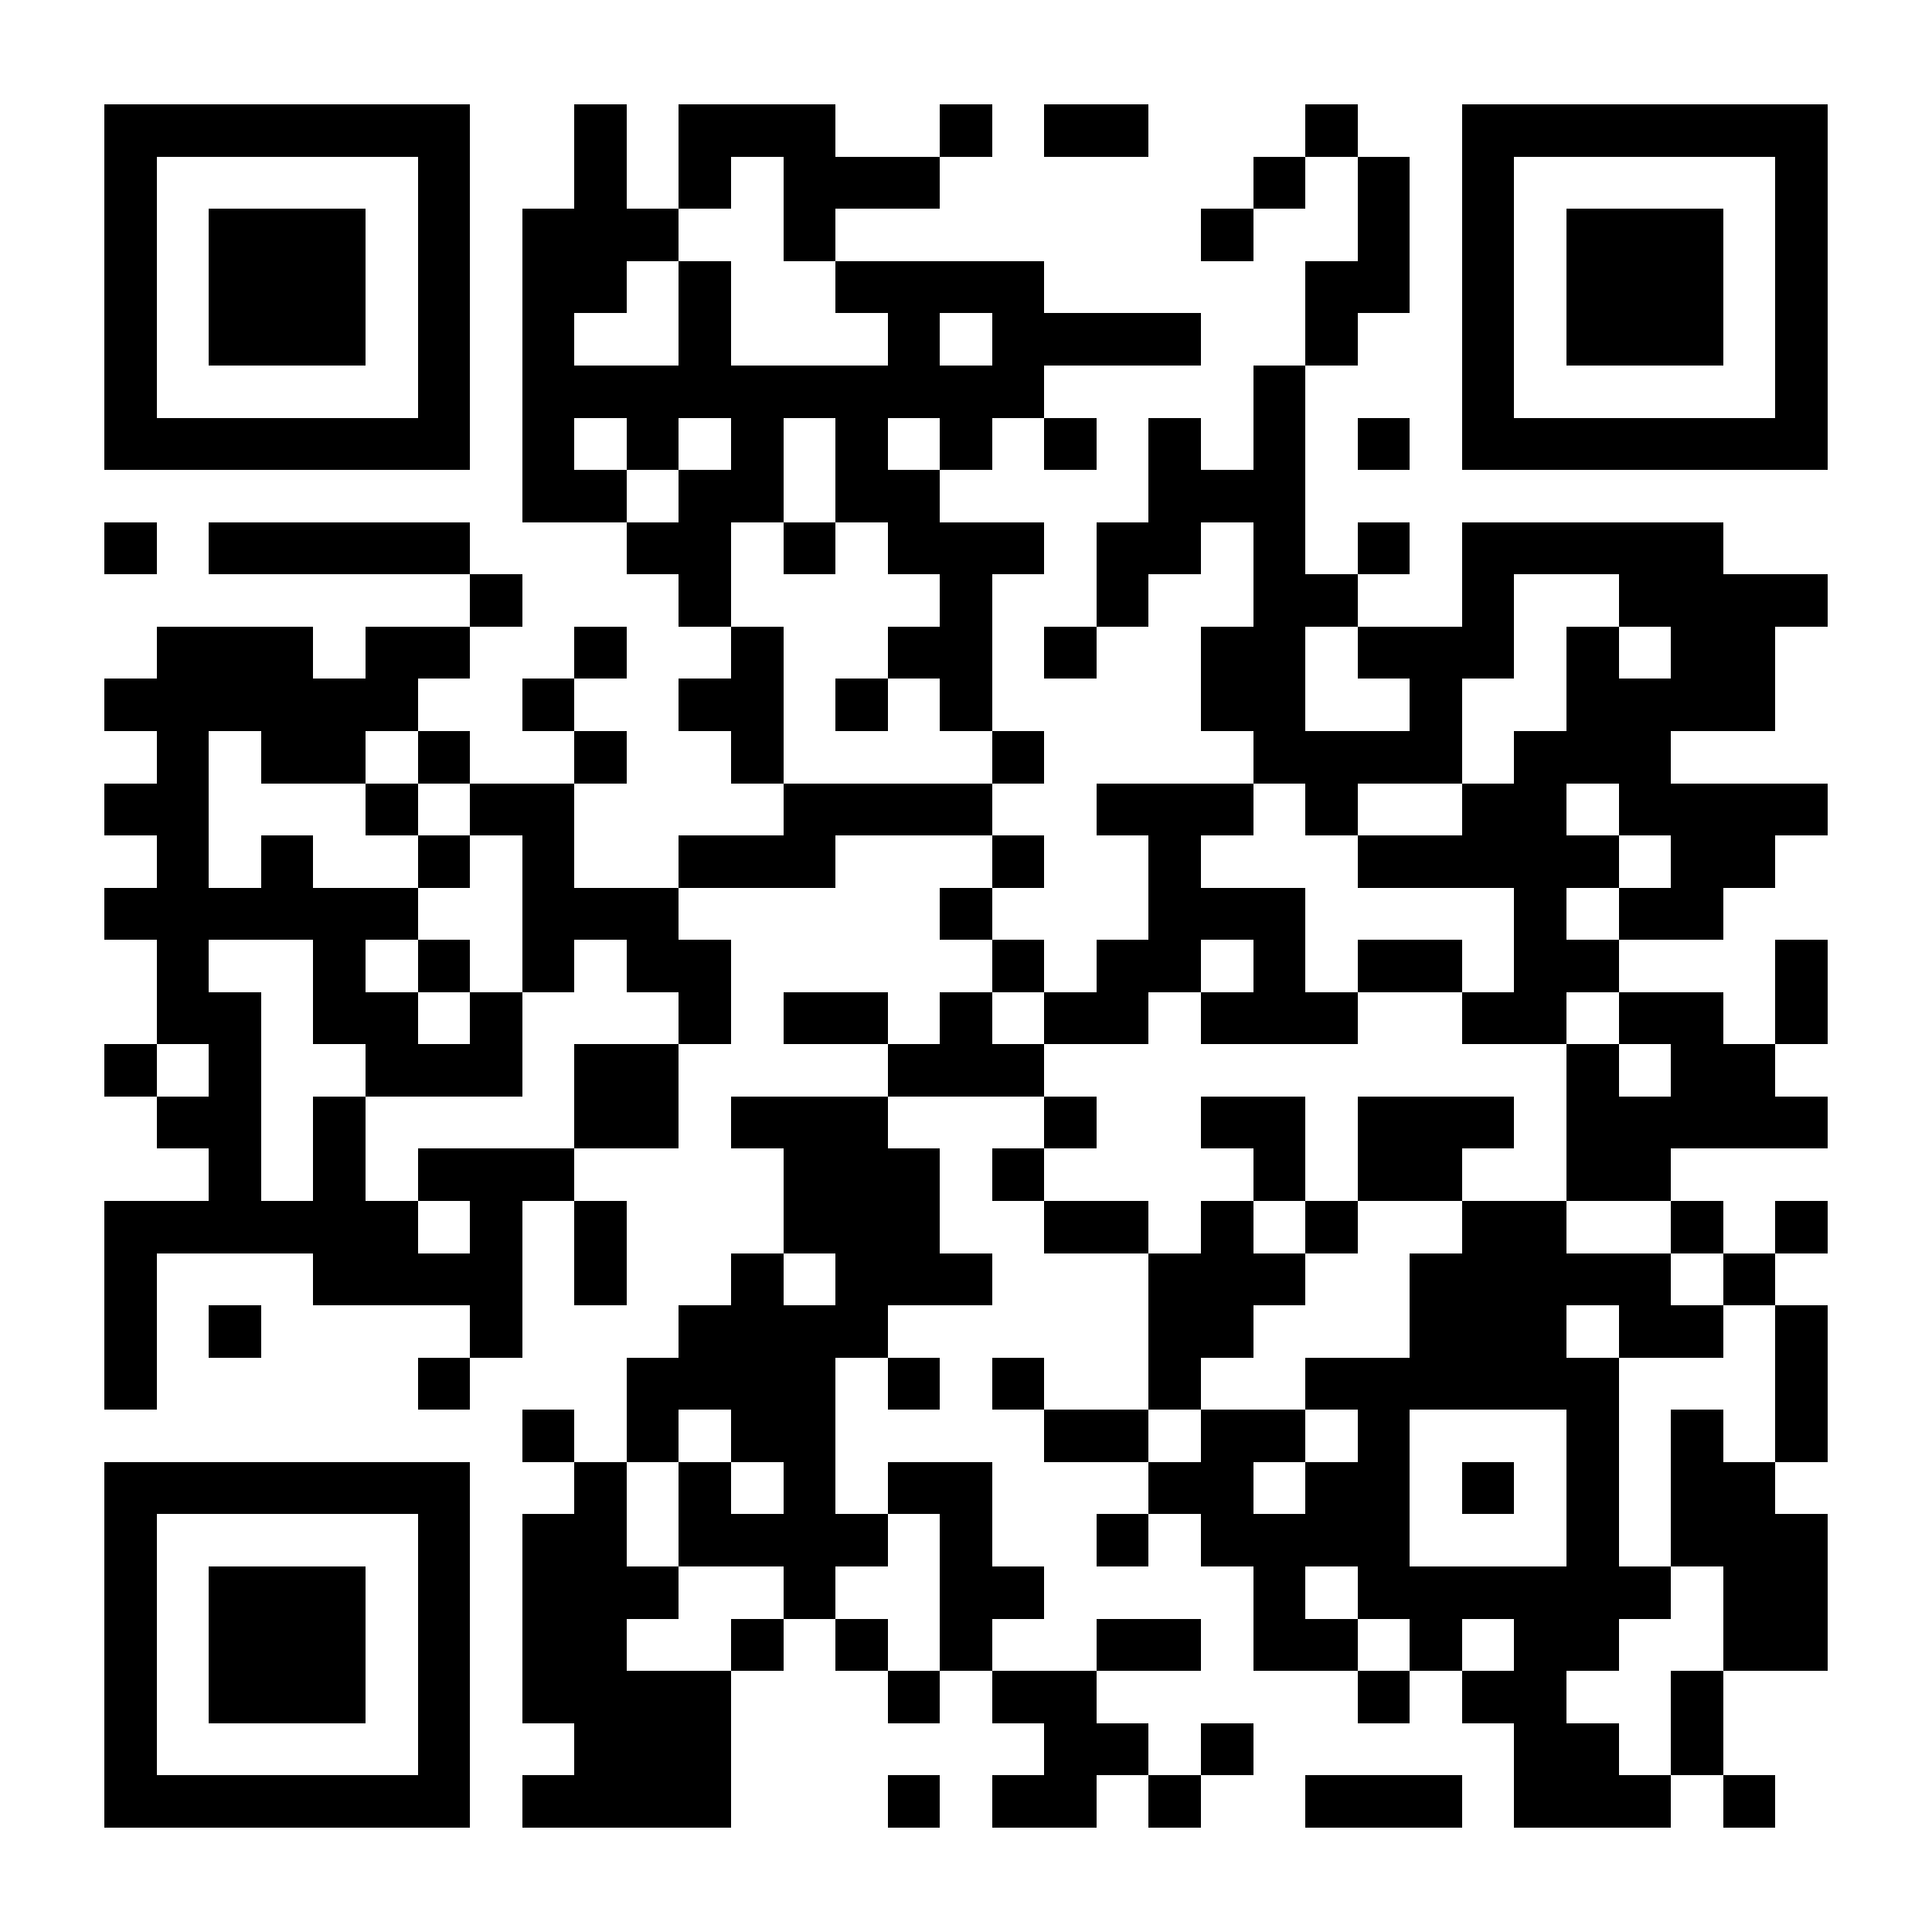
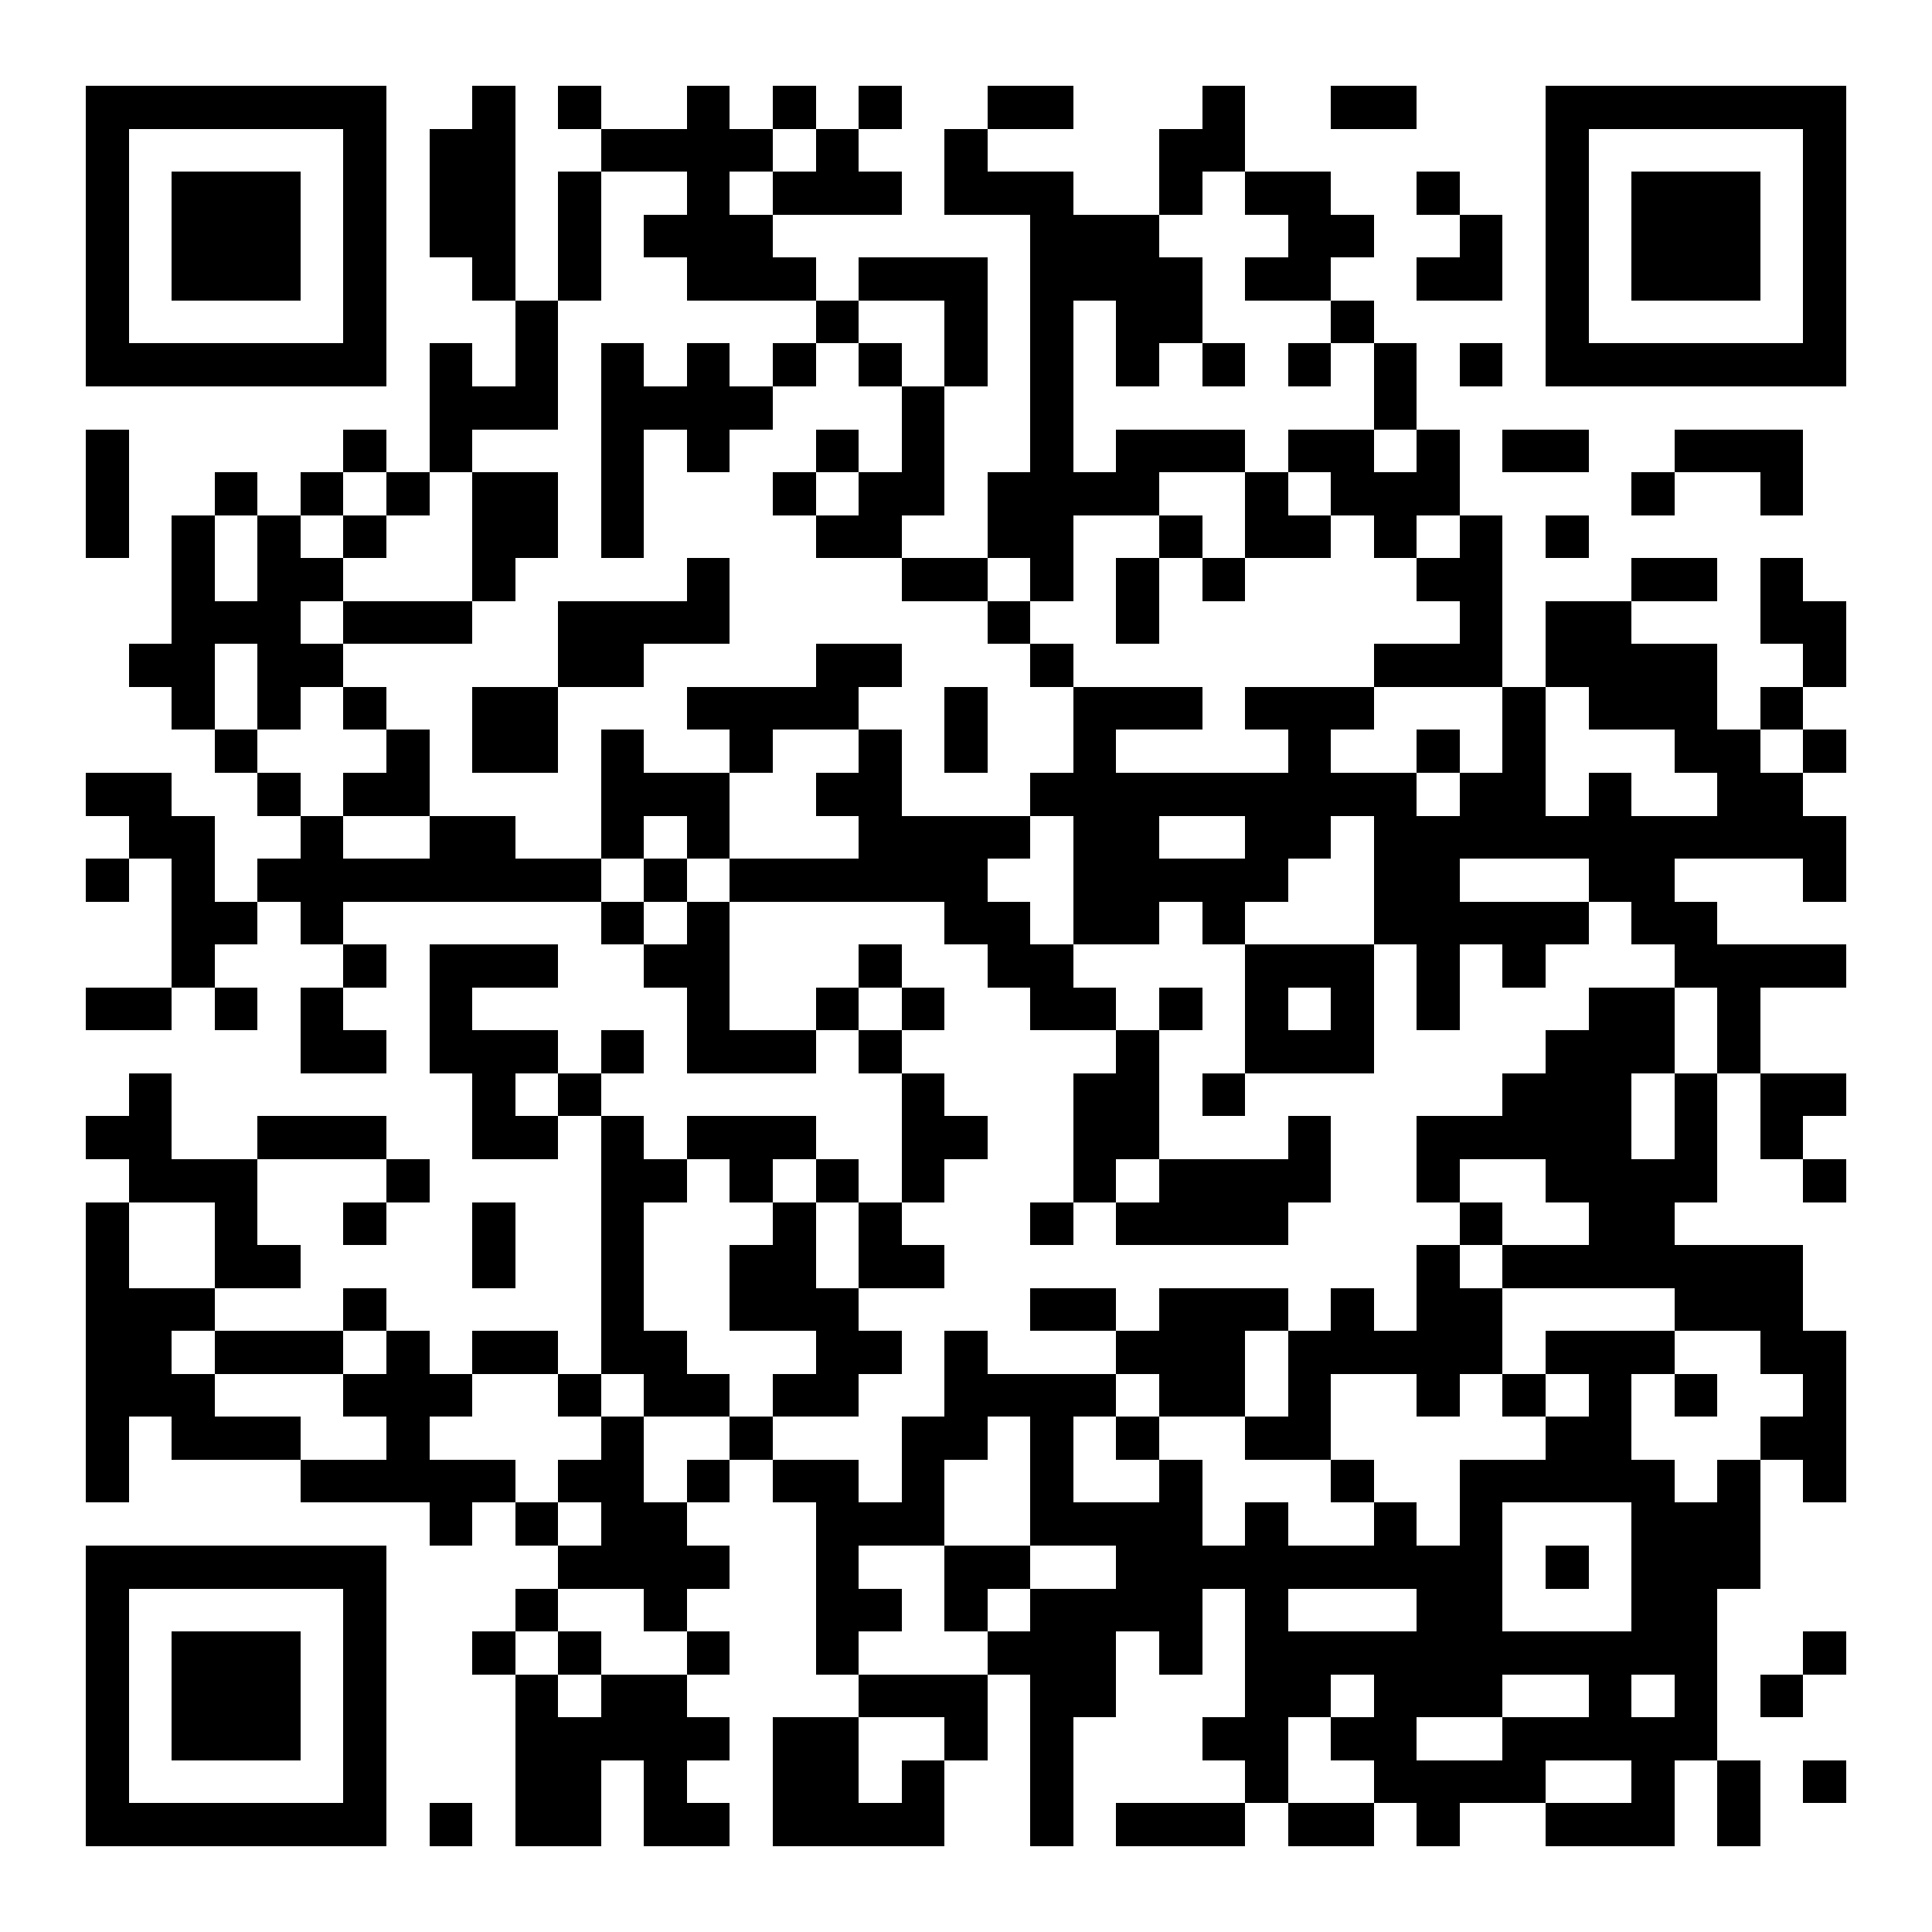
- <svg xmlns="http://www.w3.org/2000/svg" width="320" height="320" viewBox="0 0 37 37" shape-rendering="crispEdges">
-   <path fill="#ffffff" d="M0 0h37v37H0z" />
-   <path stroke="#000000" d="M2 2.5h7m2 0h1m1 0h3m2 0h1m1 0h2m3 0h1m2 0h7M2 3.5h1m5 0h1m2 0h1m1 0h1m1 0h3m6 0h1m1 0h1m1 0h1m5 0h1M2 4.5h1m1 0h3m1 0h1m1 0h3m2 0h1m7 0h1m2 0h1m1 0h1m1 0h3m1 0h1M2 5.5h1m1 0h3m1 0h1m1 0h2m1 0h1m2 0h4m5 0h2m1 0h1m1 0h3m1 0h1M2 6.5h1m1 0h3m1 0h1m1 0h1m2 0h1m3 0h1m1 0h4m2 0h1m2 0h1m1 0h3m1 0h1M2 7.5h1m5 0h1m1 0h10m4 0h1m3 0h1m5 0h1M2 8.5h7m1 0h1m1 0h1m1 0h1m1 0h1m1 0h1m1 0h1m1 0h1m1 0h1m1 0h1m1 0h7M10 9.5h2m1 0h2m1 0h2m4 0h3M2 10.5h1m1 0h5m3 0h2m1 0h1m1 0h3m1 0h2m1 0h1m1 0h1m1 0h5M9 11.5h1m3 0h1m4 0h1m2 0h1m2 0h2m2 0h1m2 0h4M3 12.5h3m1 0h2m2 0h1m2 0h1m2 0h2m1 0h1m2 0h2m1 0h3m1 0h1m1 0h2M2 13.5h6m2 0h1m2 0h2m1 0h1m1 0h1m4 0h2m2 0h1m2 0h4M3 14.5h1m1 0h2m1 0h1m2 0h1m2 0h1m4 0h1m4 0h4m1 0h3M2 15.5h2m3 0h1m1 0h2m4 0h4m2 0h3m1 0h1m2 0h2m1 0h4M3 16.5h1m1 0h1m2 0h1m1 0h1m2 0h3m3 0h1m2 0h1m3 0h5m1 0h2M2 17.5h6m2 0h3m5 0h1m3 0h3m4 0h1m1 0h2M3 18.5h1m2 0h1m1 0h1m1 0h1m1 0h2m5 0h1m1 0h2m1 0h1m1 0h2m1 0h2m3 0h1M3 19.5h2m1 0h2m1 0h1m3 0h1m1 0h2m1 0h1m1 0h2m1 0h3m2 0h2m1 0h2m1 0h1M2 20.5h1m1 0h1m2 0h3m1 0h2m4 0h3m10 0h1m1 0h2M3 21.5h2m1 0h1m4 0h2m1 0h3m3 0h1m2 0h2m1 0h3m1 0h5M4 22.5h1m1 0h1m1 0h3m4 0h3m1 0h1m4 0h1m1 0h2m2 0h2M2 23.5h6m1 0h1m1 0h1m3 0h3m2 0h2m1 0h1m1 0h1m2 0h2m2 0h1m1 0h1M2 24.5h1m3 0h4m1 0h1m2 0h1m1 0h3m3 0h3m2 0h5m1 0h1M2 25.5h1m1 0h1m4 0h1m3 0h4m5 0h2m3 0h3m1 0h2m1 0h1M2 26.5h1m5 0h1m3 0h4m1 0h1m1 0h1m2 0h1m2 0h6m3 0h1M10 27.5h1m1 0h1m1 0h2m4 0h2m1 0h2m1 0h1m3 0h1m1 0h1m1 0h1M2 28.5h7m2 0h1m1 0h1m1 0h1m1 0h2m3 0h2m1 0h2m1 0h1m1 0h1m1 0h2M2 29.5h1m5 0h1m1 0h2m1 0h4m1 0h1m2 0h1m1 0h4m3 0h1m1 0h3M2 30.5h1m1 0h3m1 0h1m1 0h3m2 0h1m2 0h2m4 0h1m1 0h6m1 0h2M2 31.5h1m1 0h3m1 0h1m1 0h2m2 0h1m1 0h1m1 0h1m2 0h2m1 0h2m1 0h1m1 0h2m2 0h2M2 32.5h1m1 0h3m1 0h1m1 0h4m3 0h1m1 0h2m5 0h1m1 0h2m2 0h1M2 33.5h1m5 0h1m2 0h3m6 0h2m1 0h1m5 0h2m1 0h1M2 34.5h7m1 0h4m3 0h1m1 0h2m1 0h1m2 0h3m1 0h3m1 0h1" />
+ <svg xmlns="http://www.w3.org/2000/svg" width="320" height="320" viewBox="0 0 45 45" shape-rendering="crispEdges">
+   <path fill="#ffffff" d="M0 0h45v45H0z" />
+   <path stroke="#000000" d="M2 2.5h7m2 0h1m1 0h1m2 0h1m1 0h1m1 0h1m2 0h2m3 0h1m2 0h2m3 0h7M2 3.5h1m5 0h1m1 0h2m2 0h4m1 0h1m2 0h1m4 0h2m7 0h1m5 0h1M2 4.5h1m1 0h3m1 0h1m1 0h2m1 0h1m2 0h1m1 0h3m1 0h3m2 0h1m1 0h2m2 0h1m2 0h1m1 0h3m1 0h1M2 5.5h1m1 0h3m1 0h1m1 0h2m1 0h1m1 0h3m6 0h3m3 0h2m2 0h1m1 0h1m1 0h3m1 0h1M2 6.5h1m1 0h3m1 0h1m2 0h1m1 0h1m2 0h3m1 0h3m1 0h4m1 0h2m2 0h2m1 0h1m1 0h3m1 0h1M2 7.5h1m5 0h1m3 0h1m6 0h1m2 0h1m1 0h1m1 0h2m3 0h1m4 0h1m5 0h1M2 8.5h7m1 0h1m1 0h1m1 0h1m1 0h1m1 0h1m1 0h1m1 0h1m1 0h1m1 0h1m1 0h1m1 0h1m1 0h1m1 0h1m1 0h7M10 9.5h3m1 0h4m3 0h1m2 0h1m7 0h1M2 10.5h1m5 0h1m1 0h1m3 0h1m1 0h1m2 0h1m1 0h1m2 0h1m1 0h3m1 0h2m1 0h1m1 0h2m2 0h3M2 11.5h1m2 0h1m1 0h1m1 0h1m1 0h2m1 0h1m3 0h1m1 0h2m1 0h4m2 0h1m1 0h3m4 0h1m2 0h1M2 12.5h1m1 0h1m1 0h1m1 0h1m2 0h2m1 0h1m4 0h2m2 0h2m2 0h1m1 0h2m1 0h1m1 0h1m1 0h1M4 13.5h1m1 0h2m3 0h1m4 0h1m4 0h2m1 0h1m1 0h1m1 0h1m4 0h2m3 0h2m1 0h1M4 14.5h3m1 0h3m2 0h4m6 0h1m2 0h1m7 0h1m1 0h2m3 0h2M3 15.5h2m1 0h2m5 0h2m4 0h2m3 0h1m7 0h3m1 0h4m2 0h1M4 16.5h1m1 0h1m1 0h1m2 0h2m3 0h4m2 0h1m2 0h3m1 0h3m3 0h1m1 0h3m1 0h1M5 17.5h1m3 0h1m1 0h2m1 0h1m2 0h1m2 0h1m1 0h1m2 0h1m4 0h1m2 0h1m1 0h1m3 0h2m1 0h1M2 18.5h2m2 0h1m1 0h2m4 0h3m2 0h2m3 0h9m1 0h2m1 0h1m2 0h2M3 19.5h2m2 0h1m2 0h2m2 0h1m1 0h1m3 0h4m1 0h2m2 0h2m1 0h11M2 20.5h1m1 0h1m1 0h8m1 0h1m1 0h6m2 0h5m2 0h2m3 0h2m3 0h1M4 21.5h2m1 0h1m6 0h1m1 0h1m5 0h2m1 0h2m1 0h1m3 0h5m1 0h2M4 22.5h1m3 0h1m1 0h3m2 0h2m3 0h1m2 0h2m4 0h3m1 0h1m1 0h1m3 0h4M2 23.5h2m1 0h1m1 0h1m2 0h1m5 0h1m2 0h1m1 0h1m2 0h2m1 0h1m1 0h1m1 0h1m1 0h1m3 0h2m1 0h1M7 24.5h2m1 0h3m1 0h1m1 0h3m1 0h1m5 0h1m2 0h3m4 0h3m1 0h1M3 25.5h1m7 0h1m1 0h1m7 0h1m3 0h2m1 0h1m6 0h3m1 0h1m1 0h2M2 26.5h2m2 0h3m2 0h2m1 0h1m1 0h3m2 0h2m2 0h2m3 0h1m2 0h5m1 0h1m1 0h1M3 27.5h3m3 0h1m4 0h2m1 0h1m1 0h1m1 0h1m3 0h1m1 0h4m2 0h1m2 0h4m2 0h1M2 28.5h1m2 0h1m2 0h1m2 0h1m2 0h1m3 0h1m1 0h1m3 0h1m1 0h4m4 0h1m2 0h2M2 29.5h1m2 0h2m4 0h1m2 0h1m2 0h2m1 0h2m11 0h1m1 0h7M2 30.5h3m3 0h1m5 0h1m2 0h3m4 0h2m1 0h3m1 0h1m1 0h2m4 0h3M2 31.5h2m1 0h3m1 0h1m1 0h2m1 0h2m3 0h2m1 0h1m3 0h3m1 0h5m1 0h3m2 0h2M2 32.5h3m3 0h3m2 0h1m1 0h2m1 0h2m2 0h4m1 0h2m1 0h1m2 0h1m1 0h1m1 0h1m1 0h1m2 0h1M2 33.5h1m1 0h3m2 0h1m4 0h1m2 0h1m3 0h2m1 0h1m1 0h1m2 0h2m5 0h2m3 0h2M2 34.5h1m4 0h5m1 0h2m1 0h1m1 0h2m1 0h1m2 0h1m2 0h1m3 0h1m2 0h5m1 0h1m1 0h1M10 35.5h1m1 0h1m1 0h2m3 0h3m2 0h4m1 0h1m2 0h1m1 0h1m3 0h3M2 36.5h7m4 0h4m2 0h1m2 0h2m2 0h9m1 0h1m1 0h3M2 37.5h1m5 0h1m3 0h1m2 0h1m3 0h2m1 0h1m1 0h4m1 0h1m3 0h2m3 0h2M2 38.5h1m1 0h3m1 0h1m2 0h1m1 0h1m2 0h1m2 0h1m3 0h3m1 0h1m1 0h11m2 0h1M2 39.5h1m1 0h3m1 0h1m3 0h1m1 0h2m4 0h3m1 0h2m3 0h2m1 0h3m2 0h1m1 0h1m1 0h1M2 40.5h1m1 0h3m1 0h1m3 0h5m1 0h2m2 0h1m1 0h1m3 0h2m1 0h2m2 0h5M2 41.5h1m5 0h1m3 0h2m1 0h1m2 0h2m1 0h1m2 0h1m4 0h1m2 0h4m2 0h1m1 0h1m1 0h1M2 42.5h7m1 0h1m1 0h2m1 0h2m1 0h4m2 0h1m1 0h3m1 0h2m1 0h1m2 0h3m1 0h1" />
</svg>
